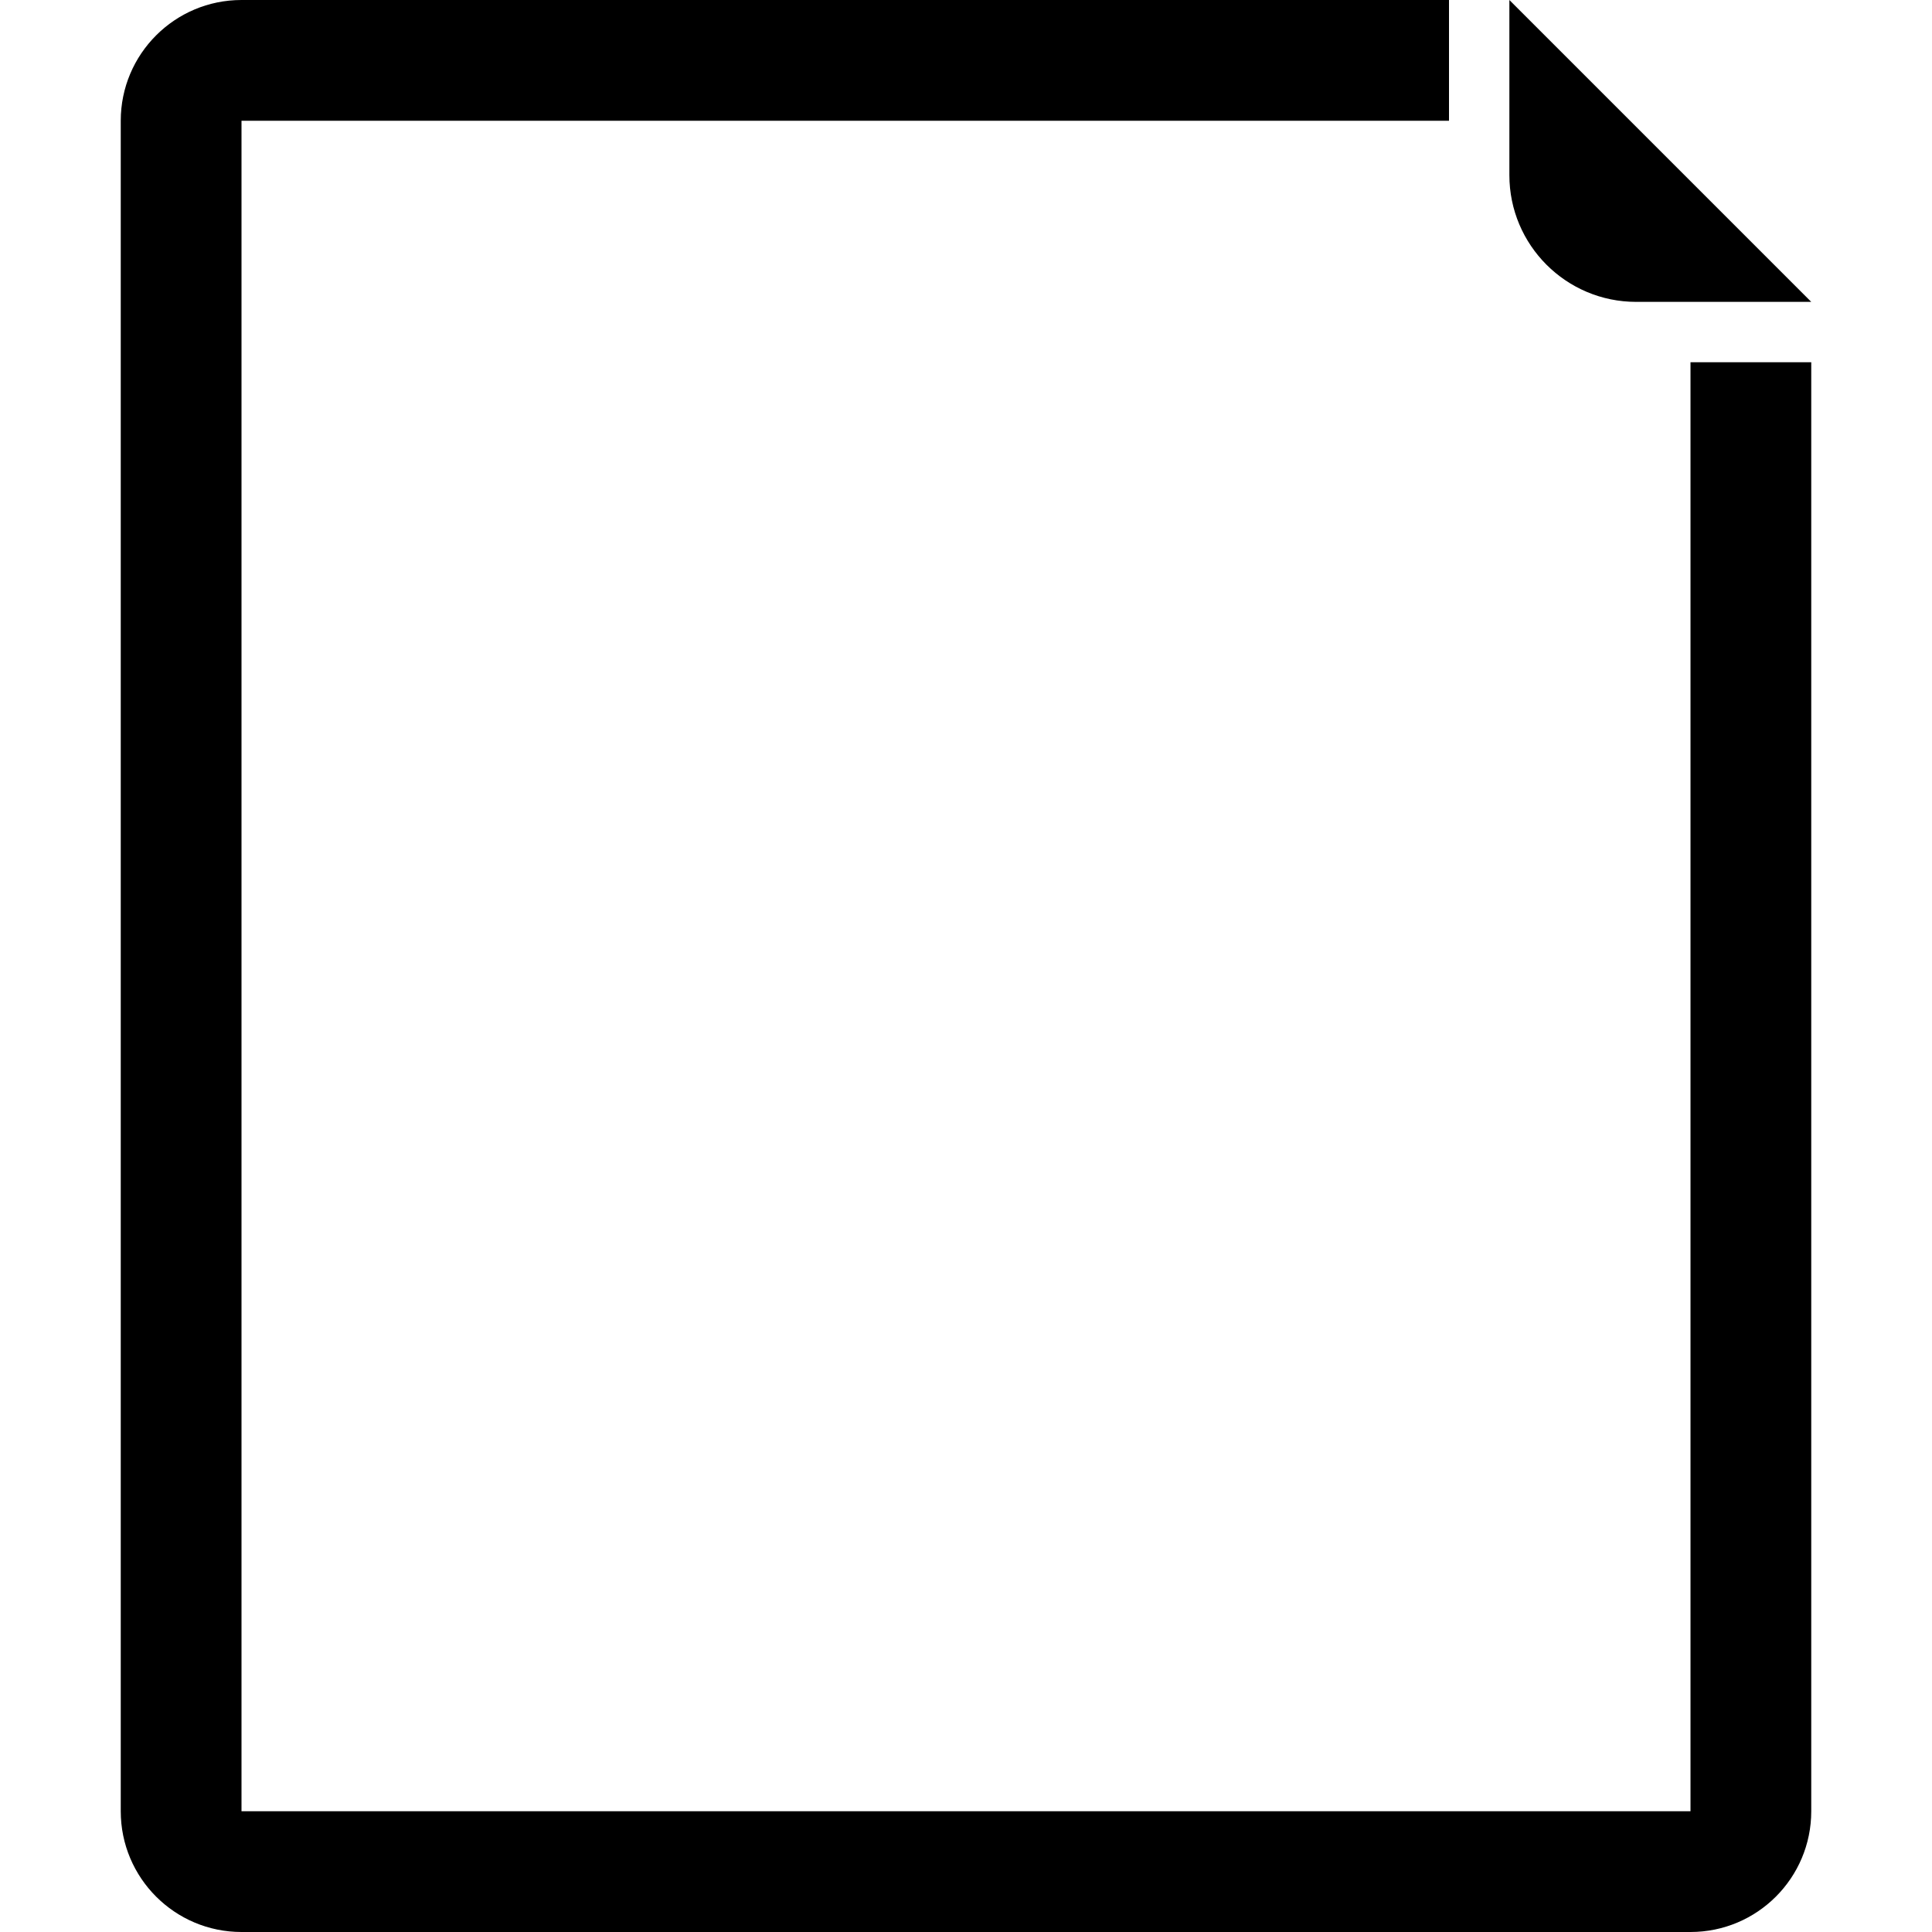
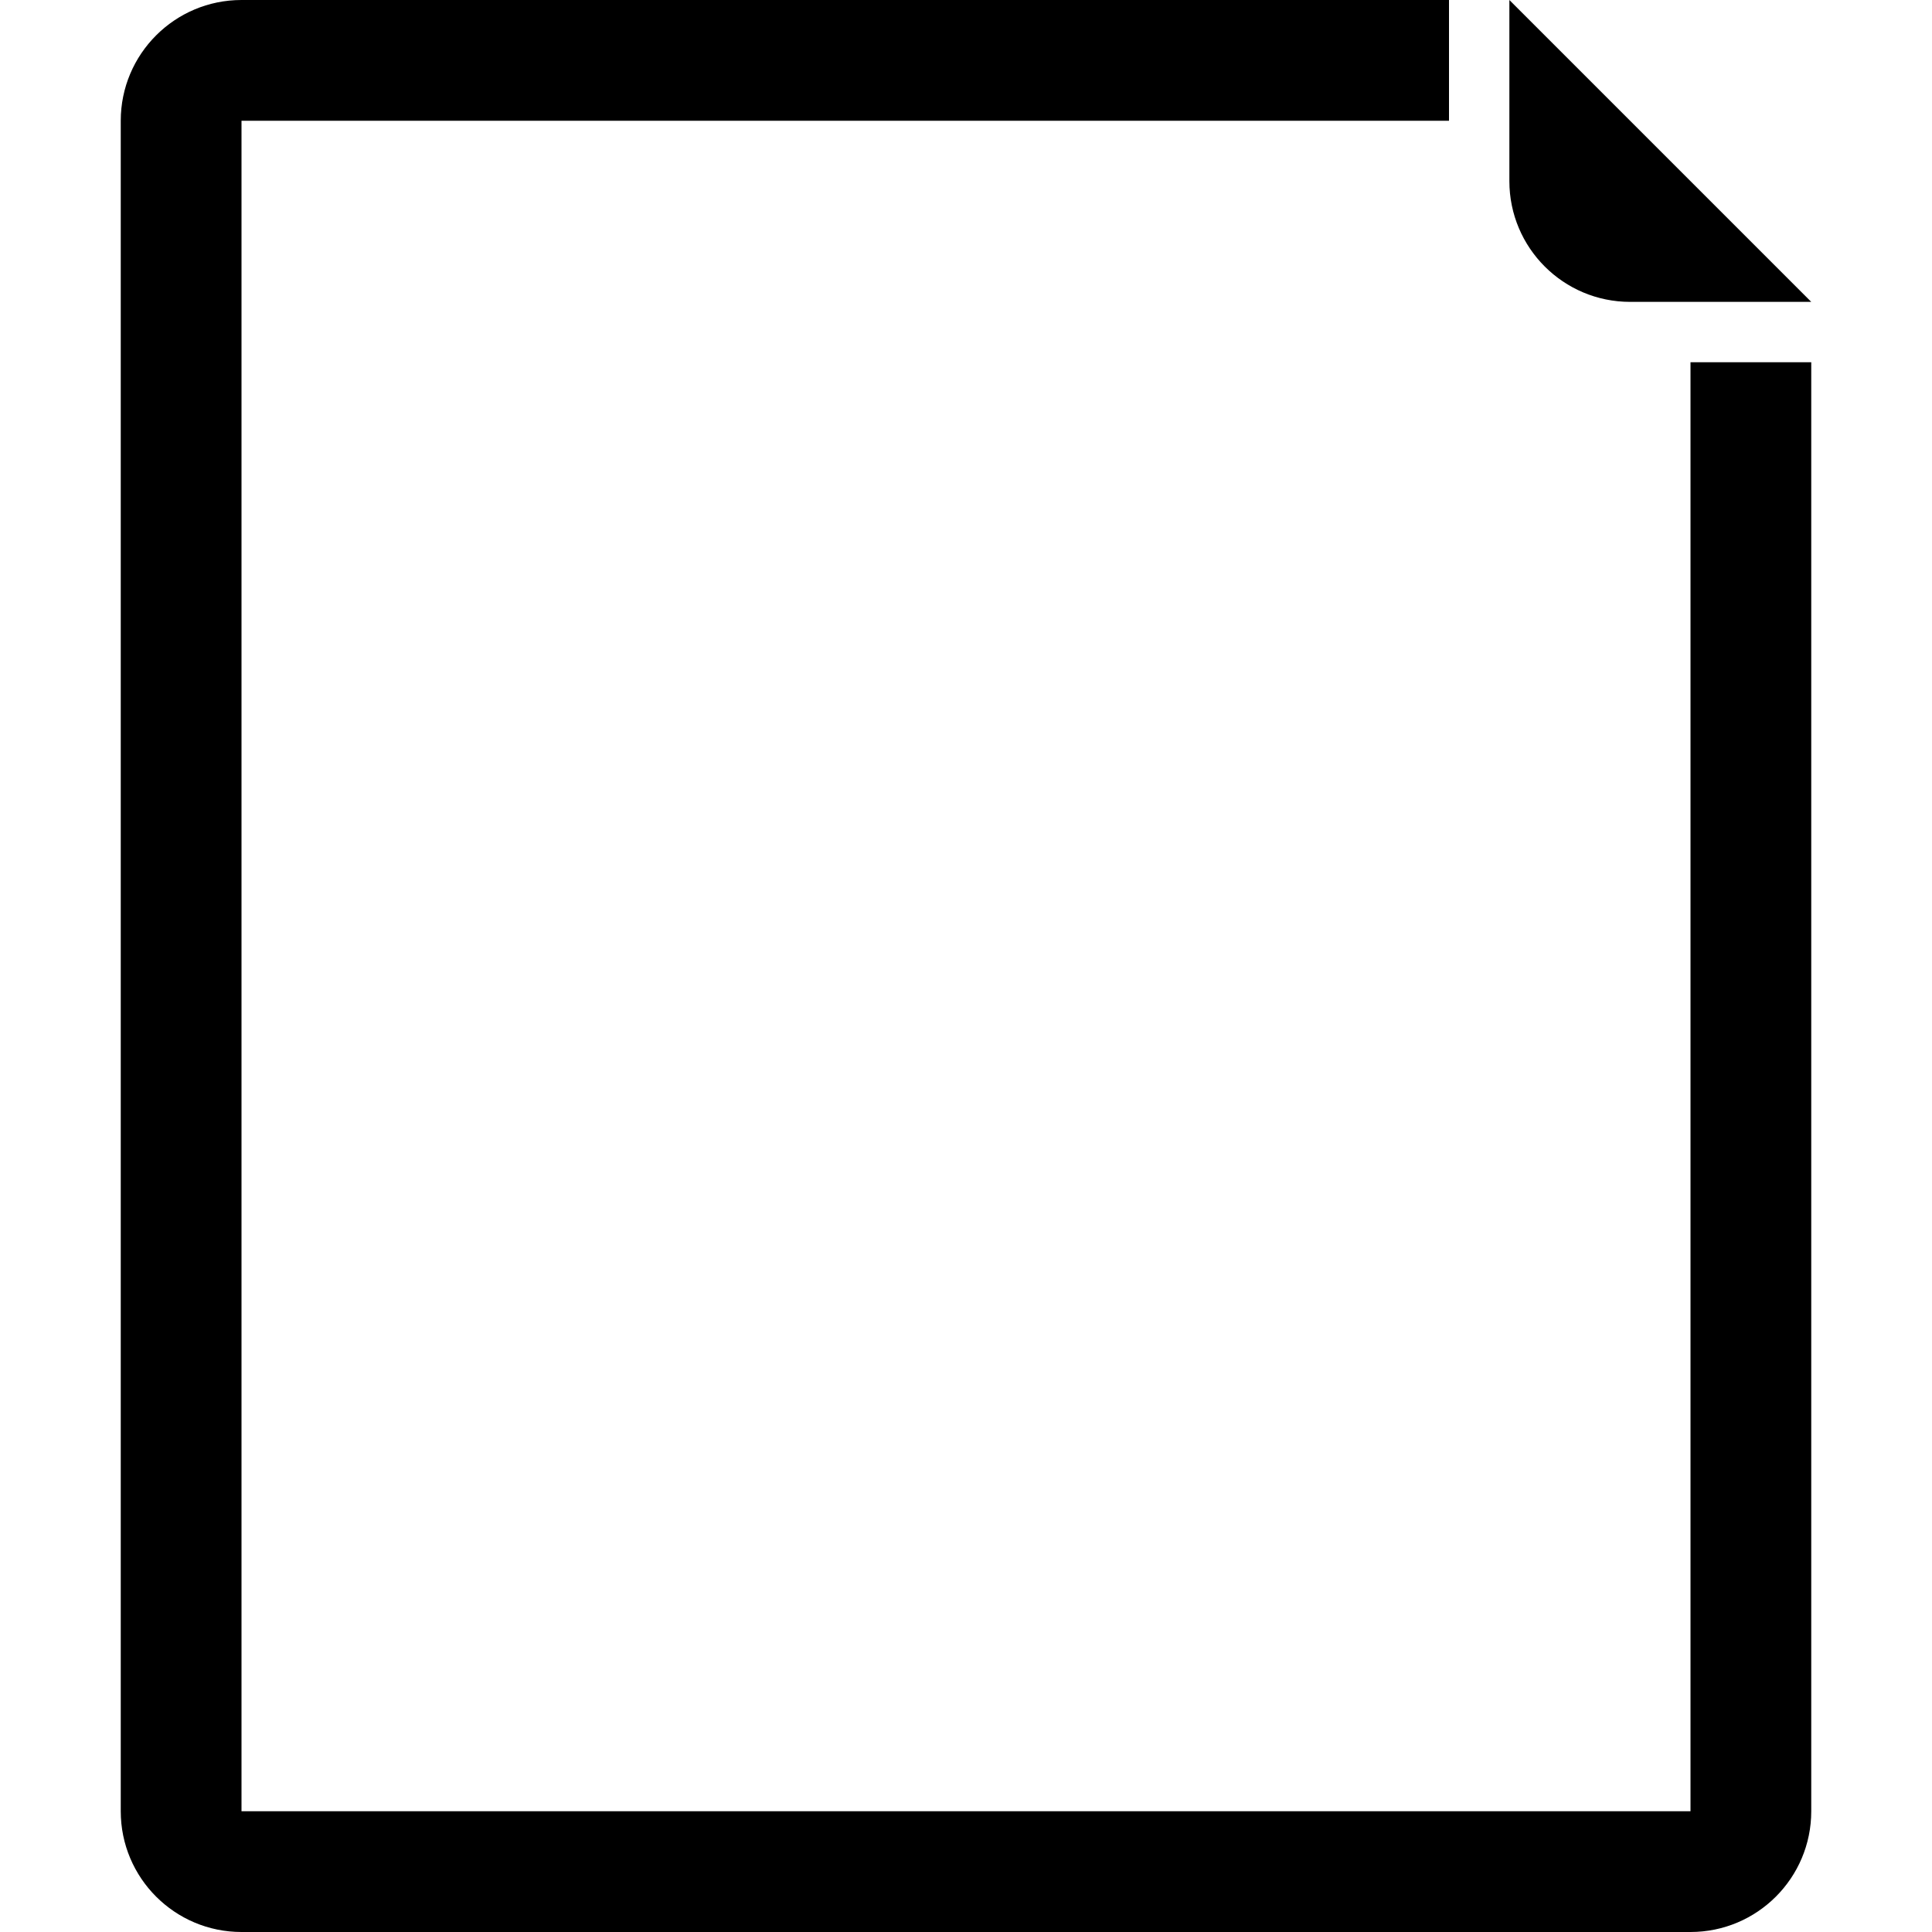
<svg xmlns="http://www.w3.org/2000/svg" viewBox="0 0 32 32">
  <g>
    <path d="M28,6V30H4V2H24V0H4A2,2,0,0,0,2,2V30a2,2,0,0,0,2,2H28a2,2,0,0,0,2-2V6Z" />
-     <path d="M25,0V2.9A2.1,2.1,0,0,0,27.1,5H30Z" />
+     <path d="M25,0V3a2,2,0,0,0,2,2h3Z" />
  </g>
</svg>
